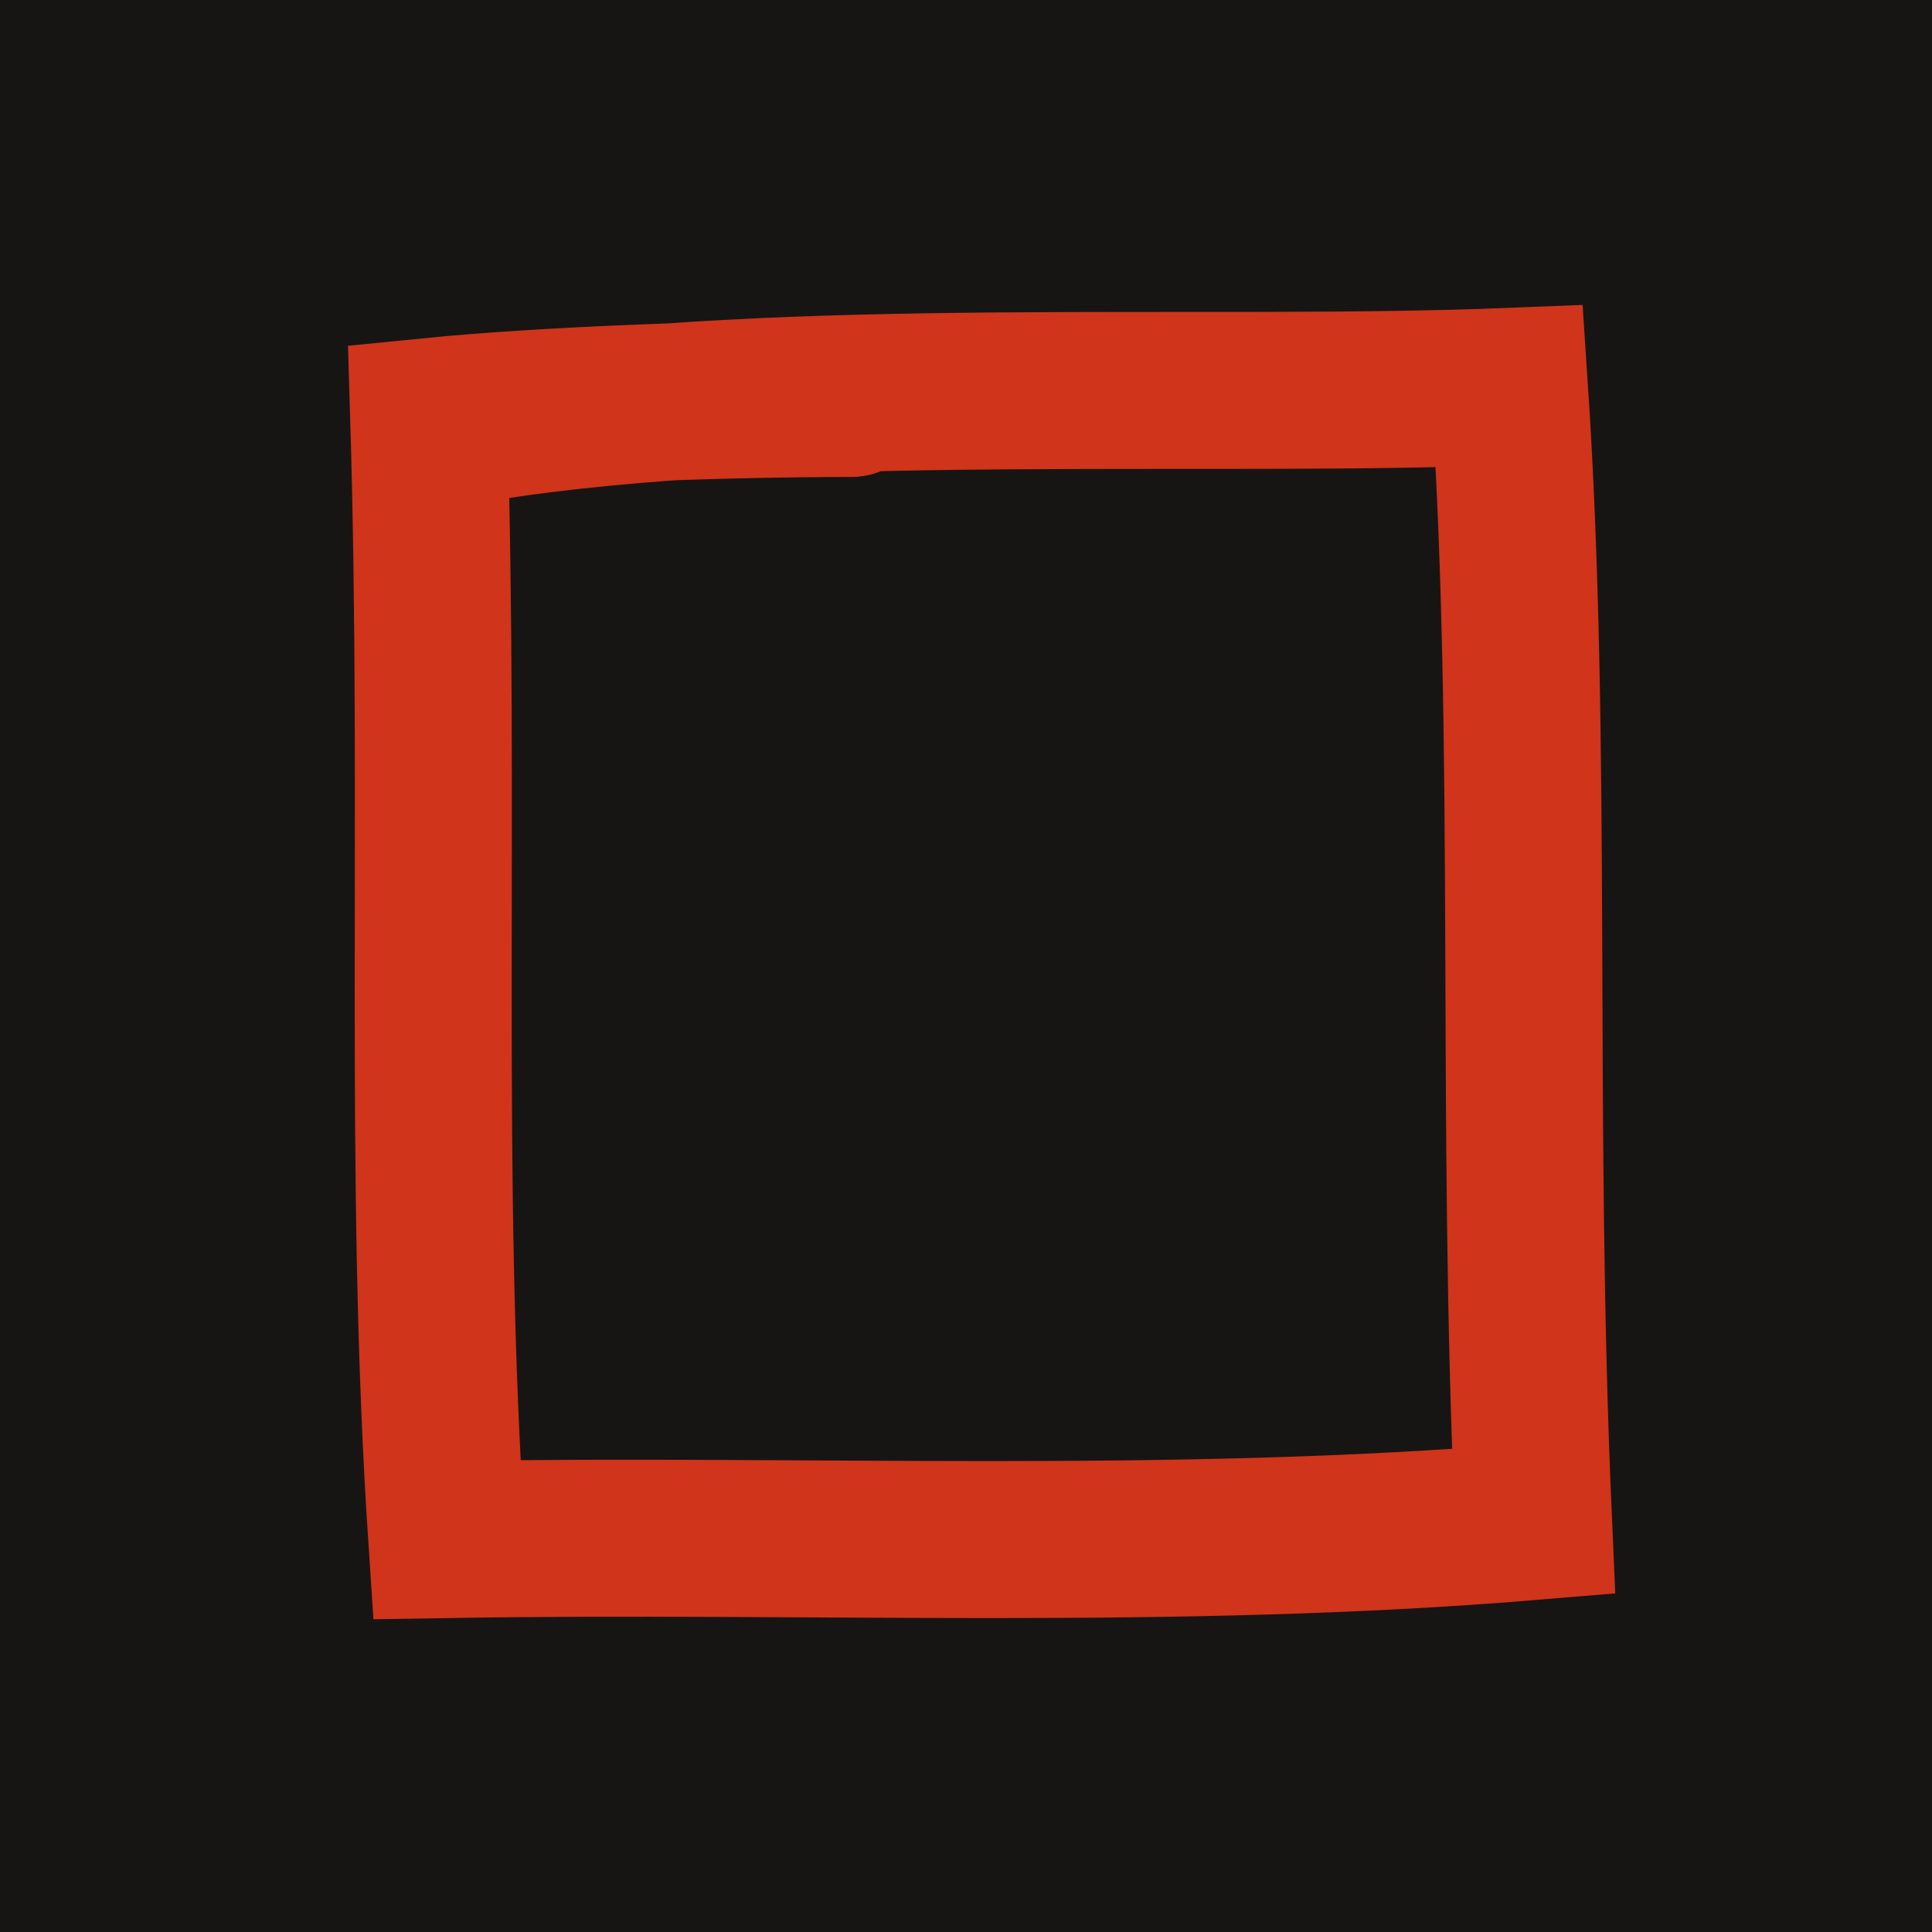
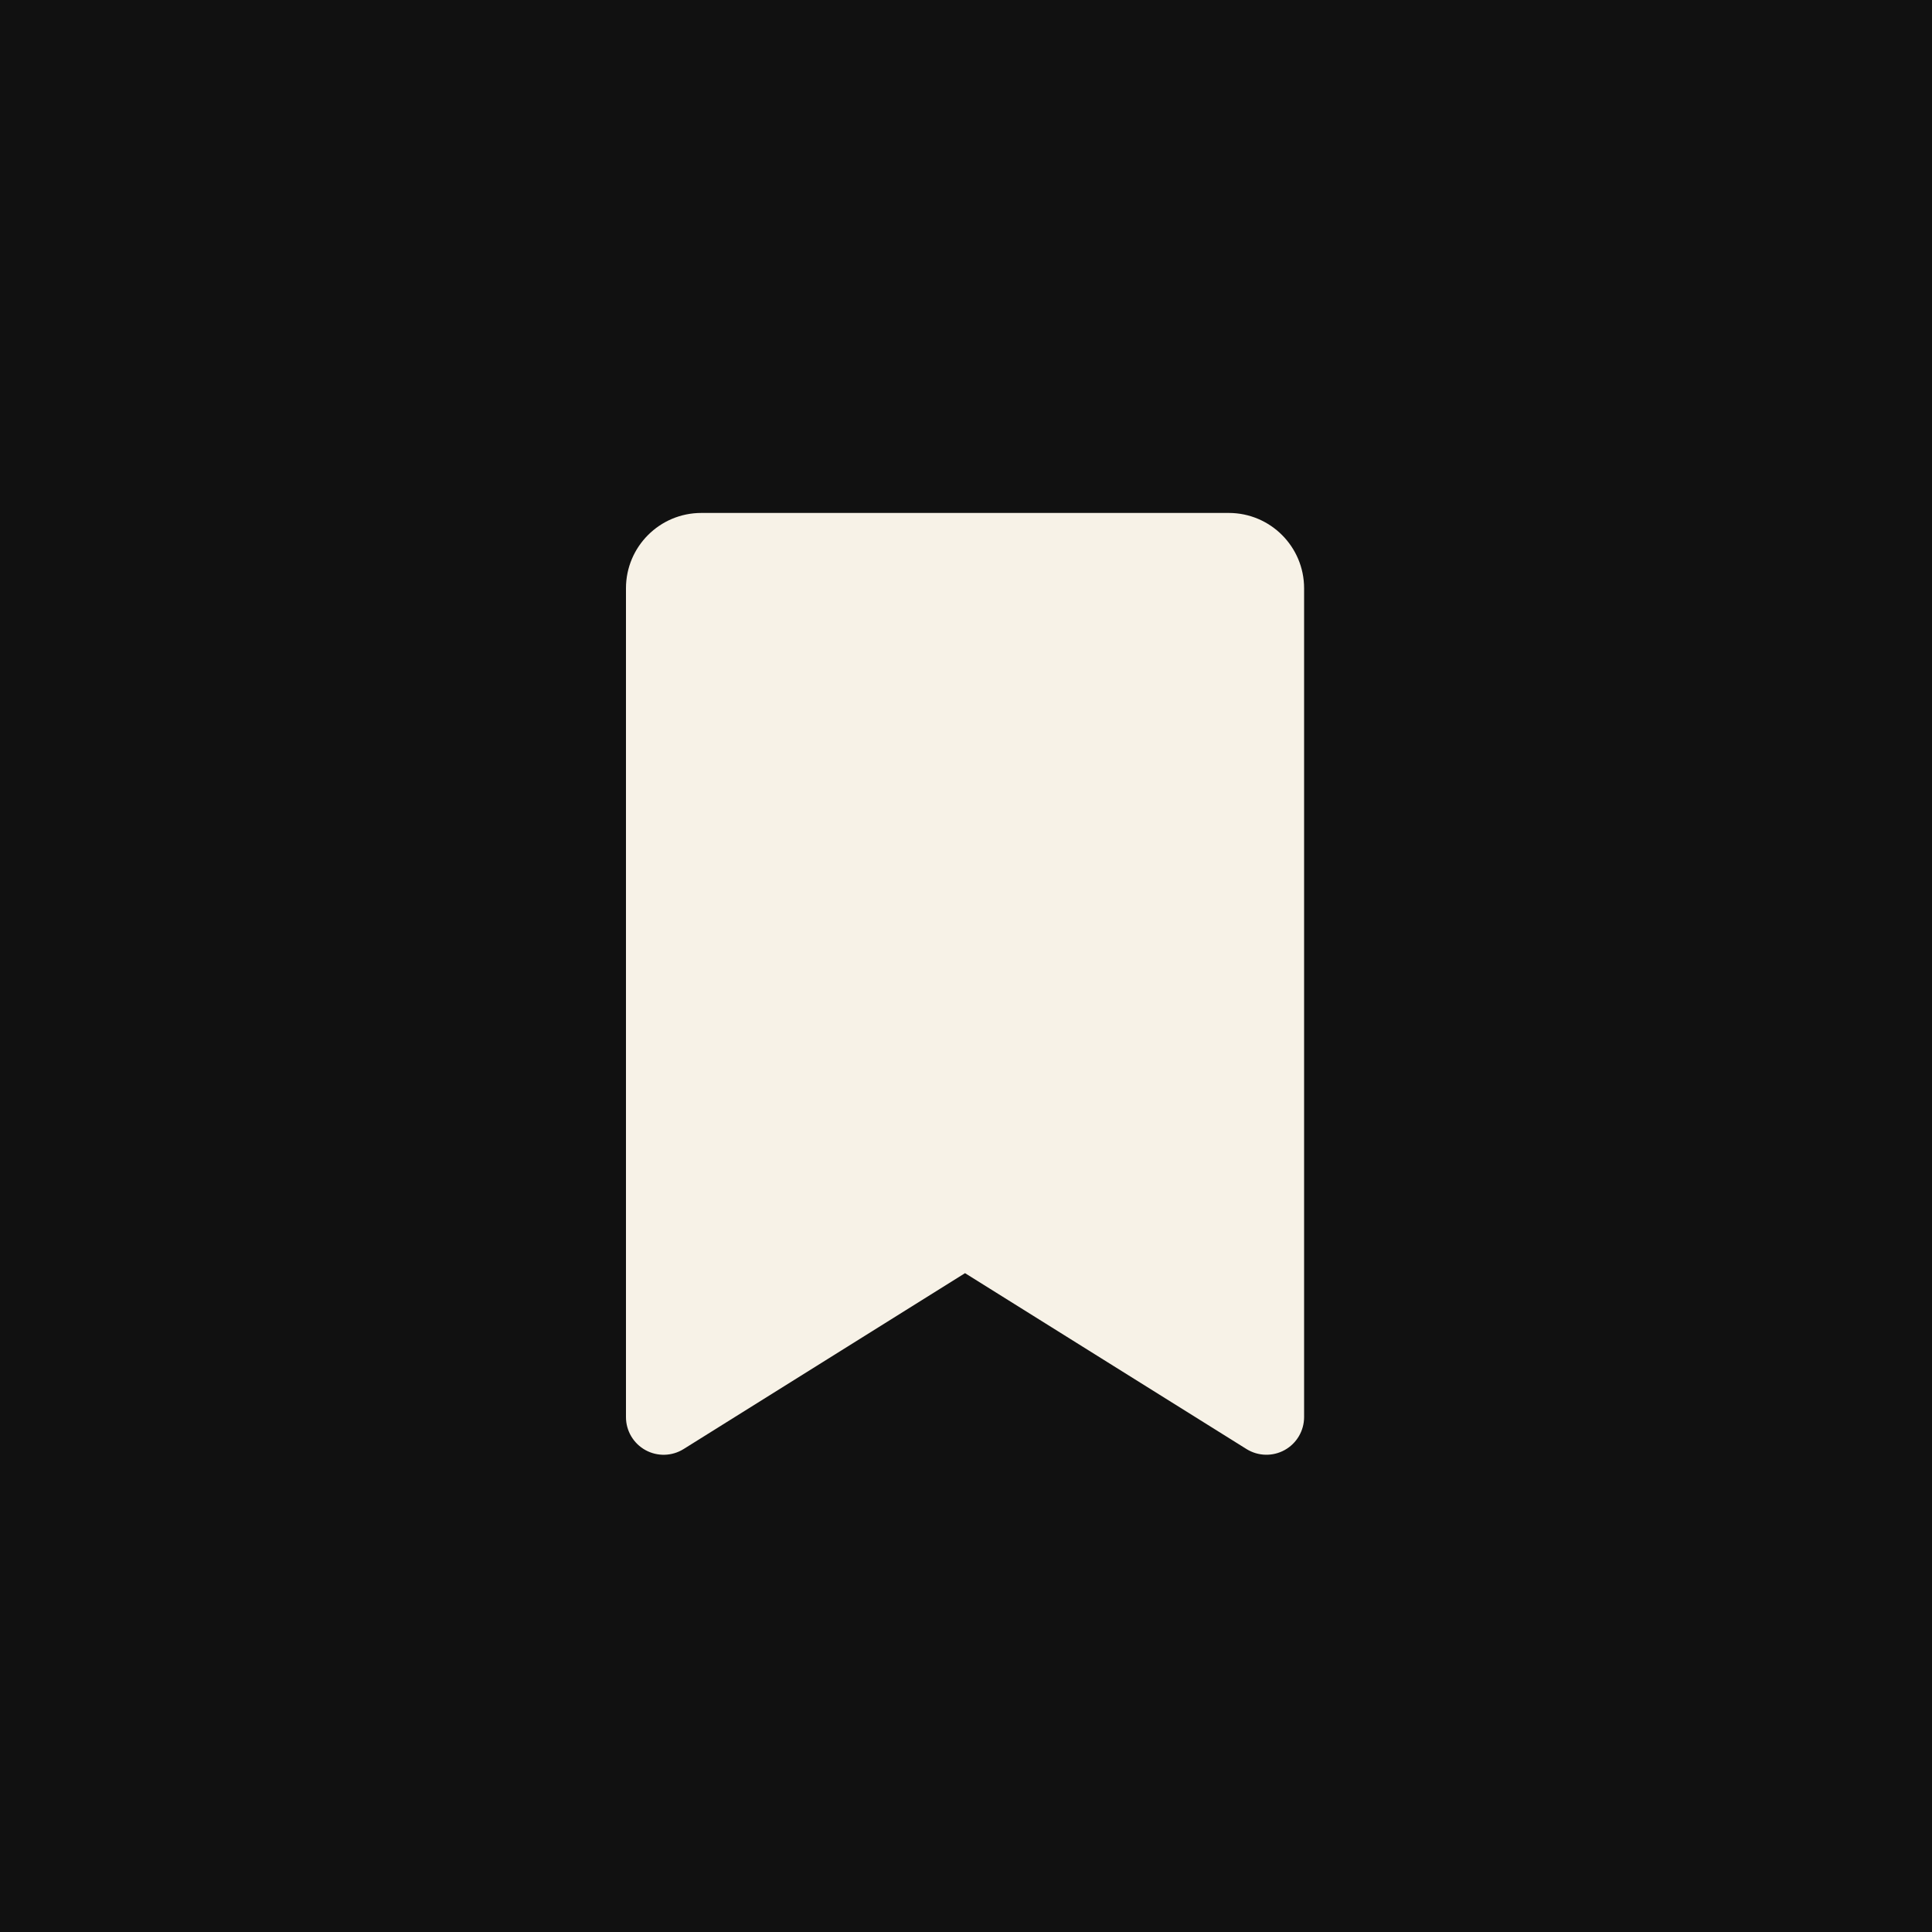
<svg xmlns="http://www.w3.org/2000/svg" viewBox="0 0 32 32">
-   <rect width="32" height="32" fill="#161514" />
-   <path d="M8 7c5-.8 12-.4 17-.6.4 6 .1 12 .4 18.800-6 .5-12 .2-18 .3-.4-6-.1-12-.3-18.600 2-.2 5-.3 7-.3" fill="none" stroke="#D0341A" stroke-width="2.600" stroke-linecap="round" />
+   <rect width="32" height="32" fill="#111111" />
+   <path transform="translate(6 6) scale(.078)" fill="#F7F2E7" d="M184,32H72A16,16,0,0,0,56,48V224a8,8,0,0,0,12.24,6.78L128,193.43l59.77,37.35A8,8,0,0,0,200,224V48A16,16,0,0,0,184,32Z" />
</svg>
